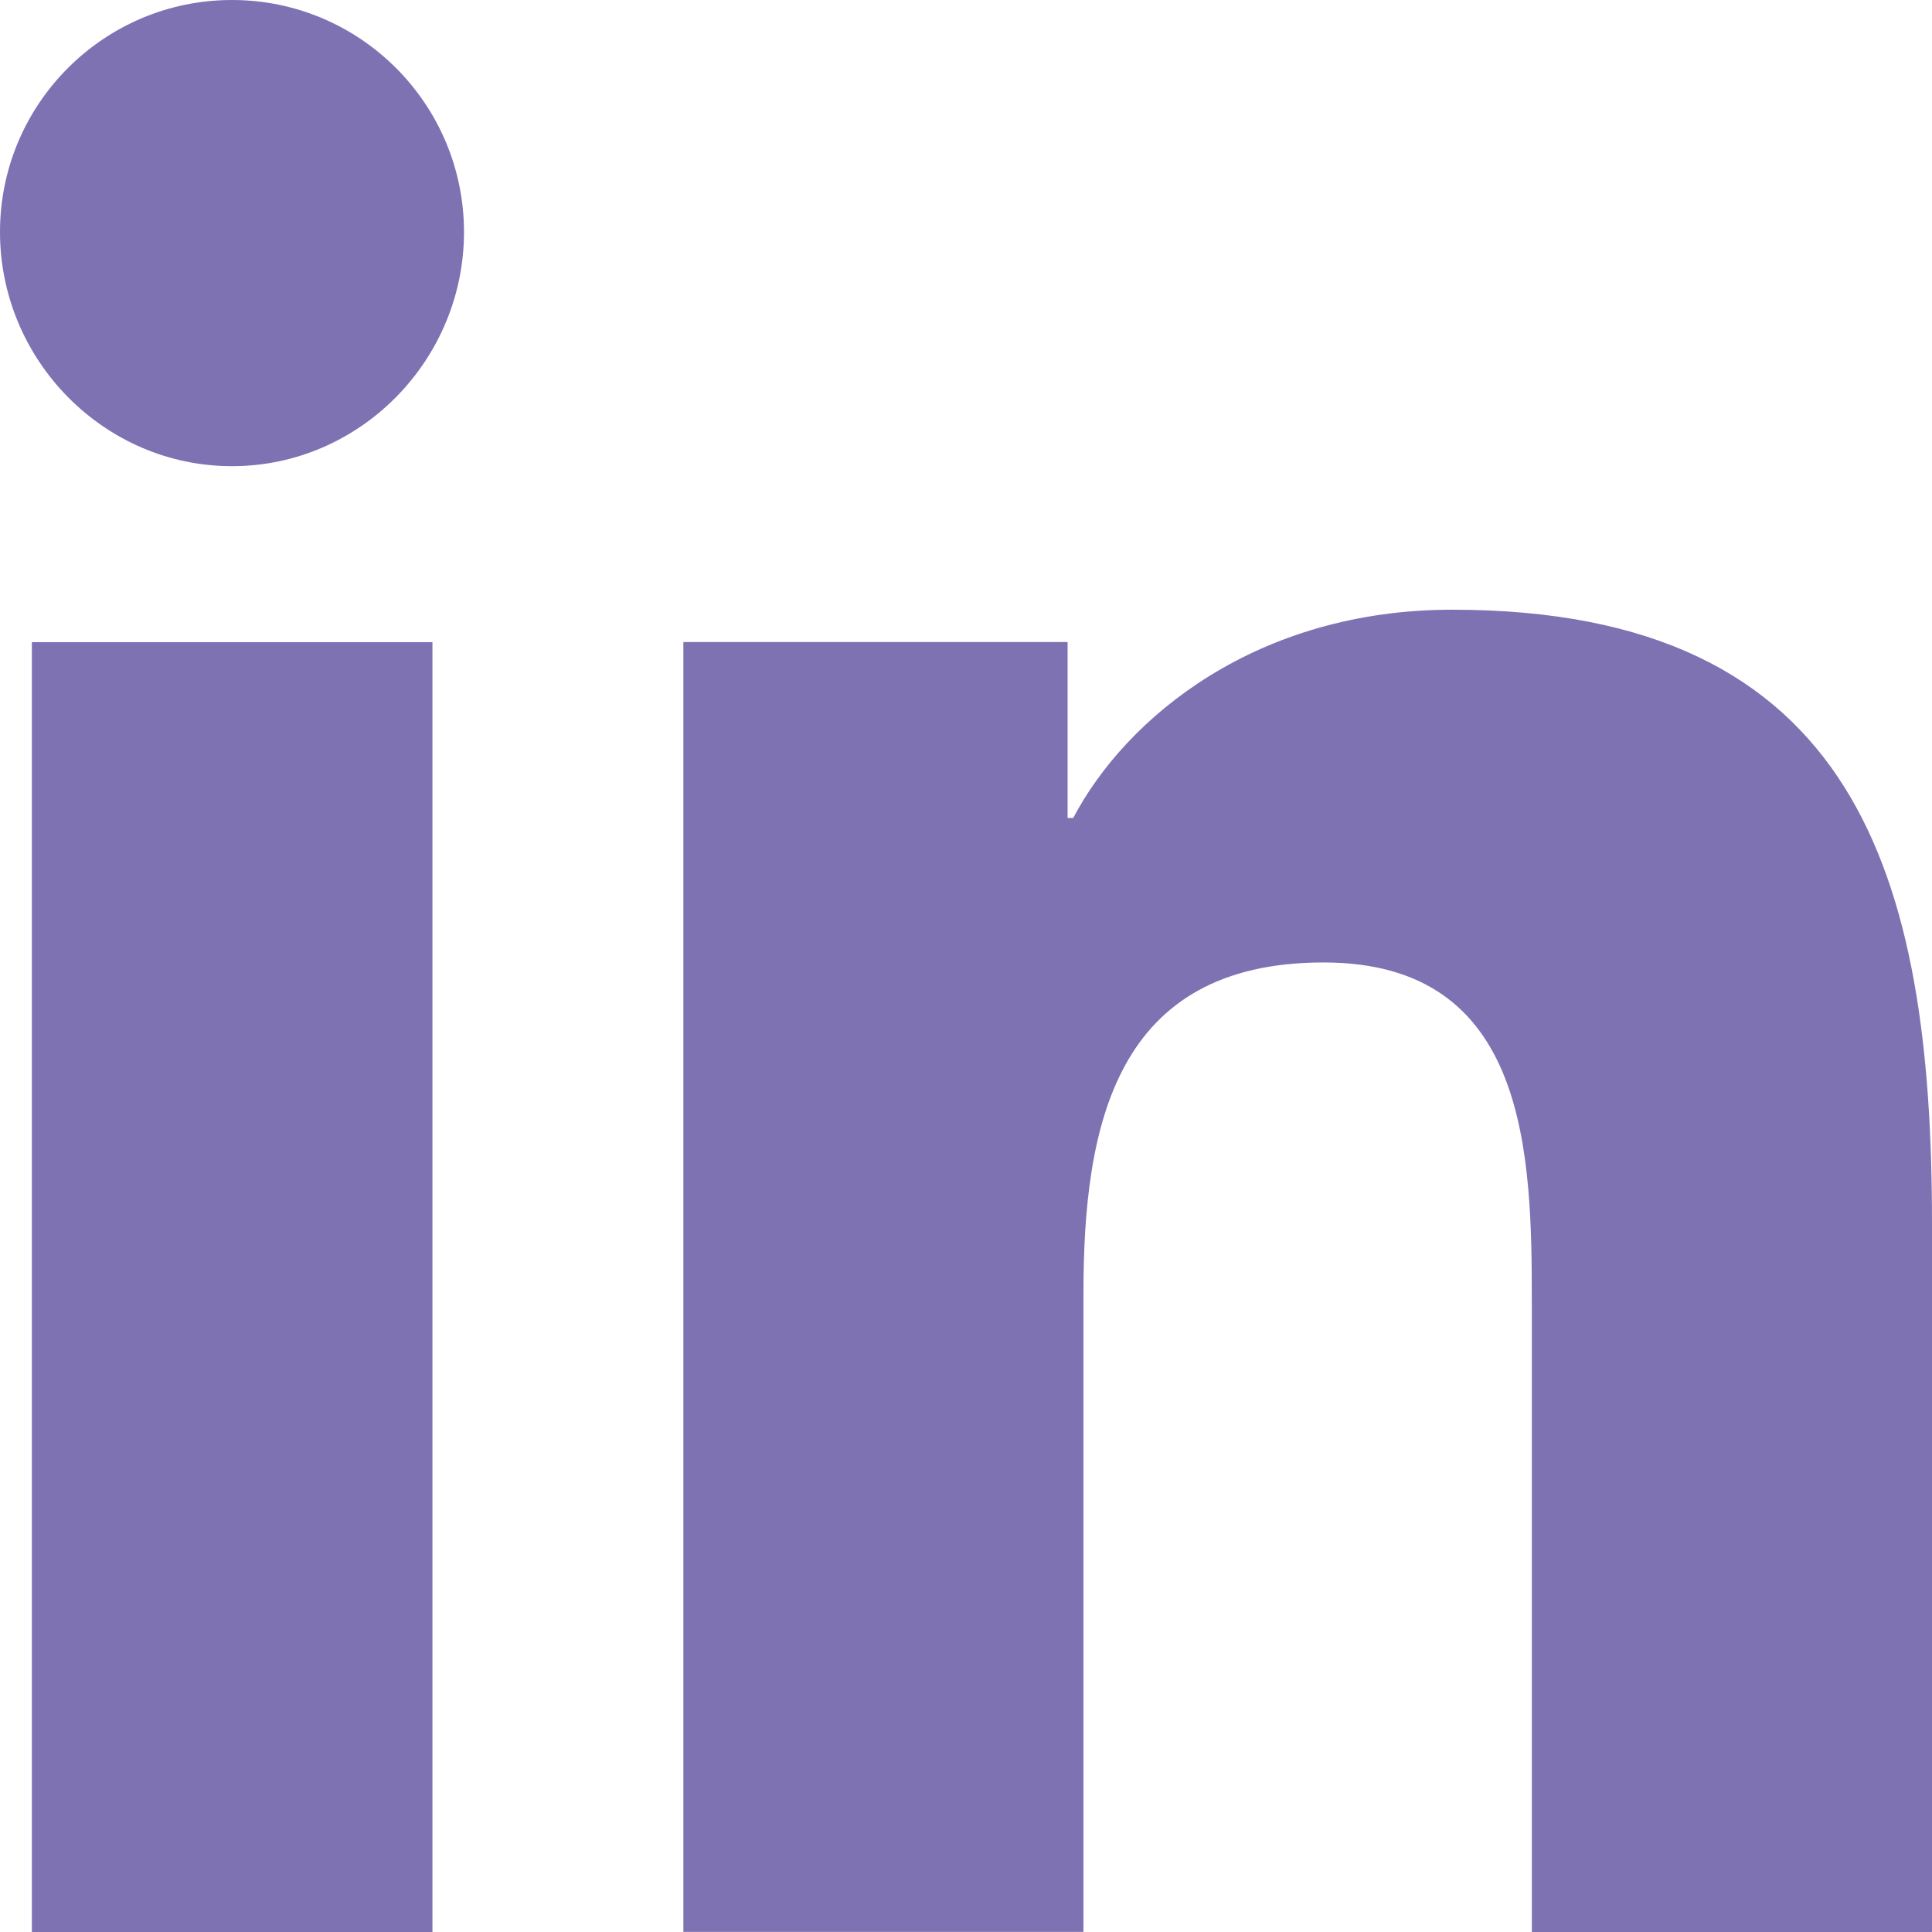
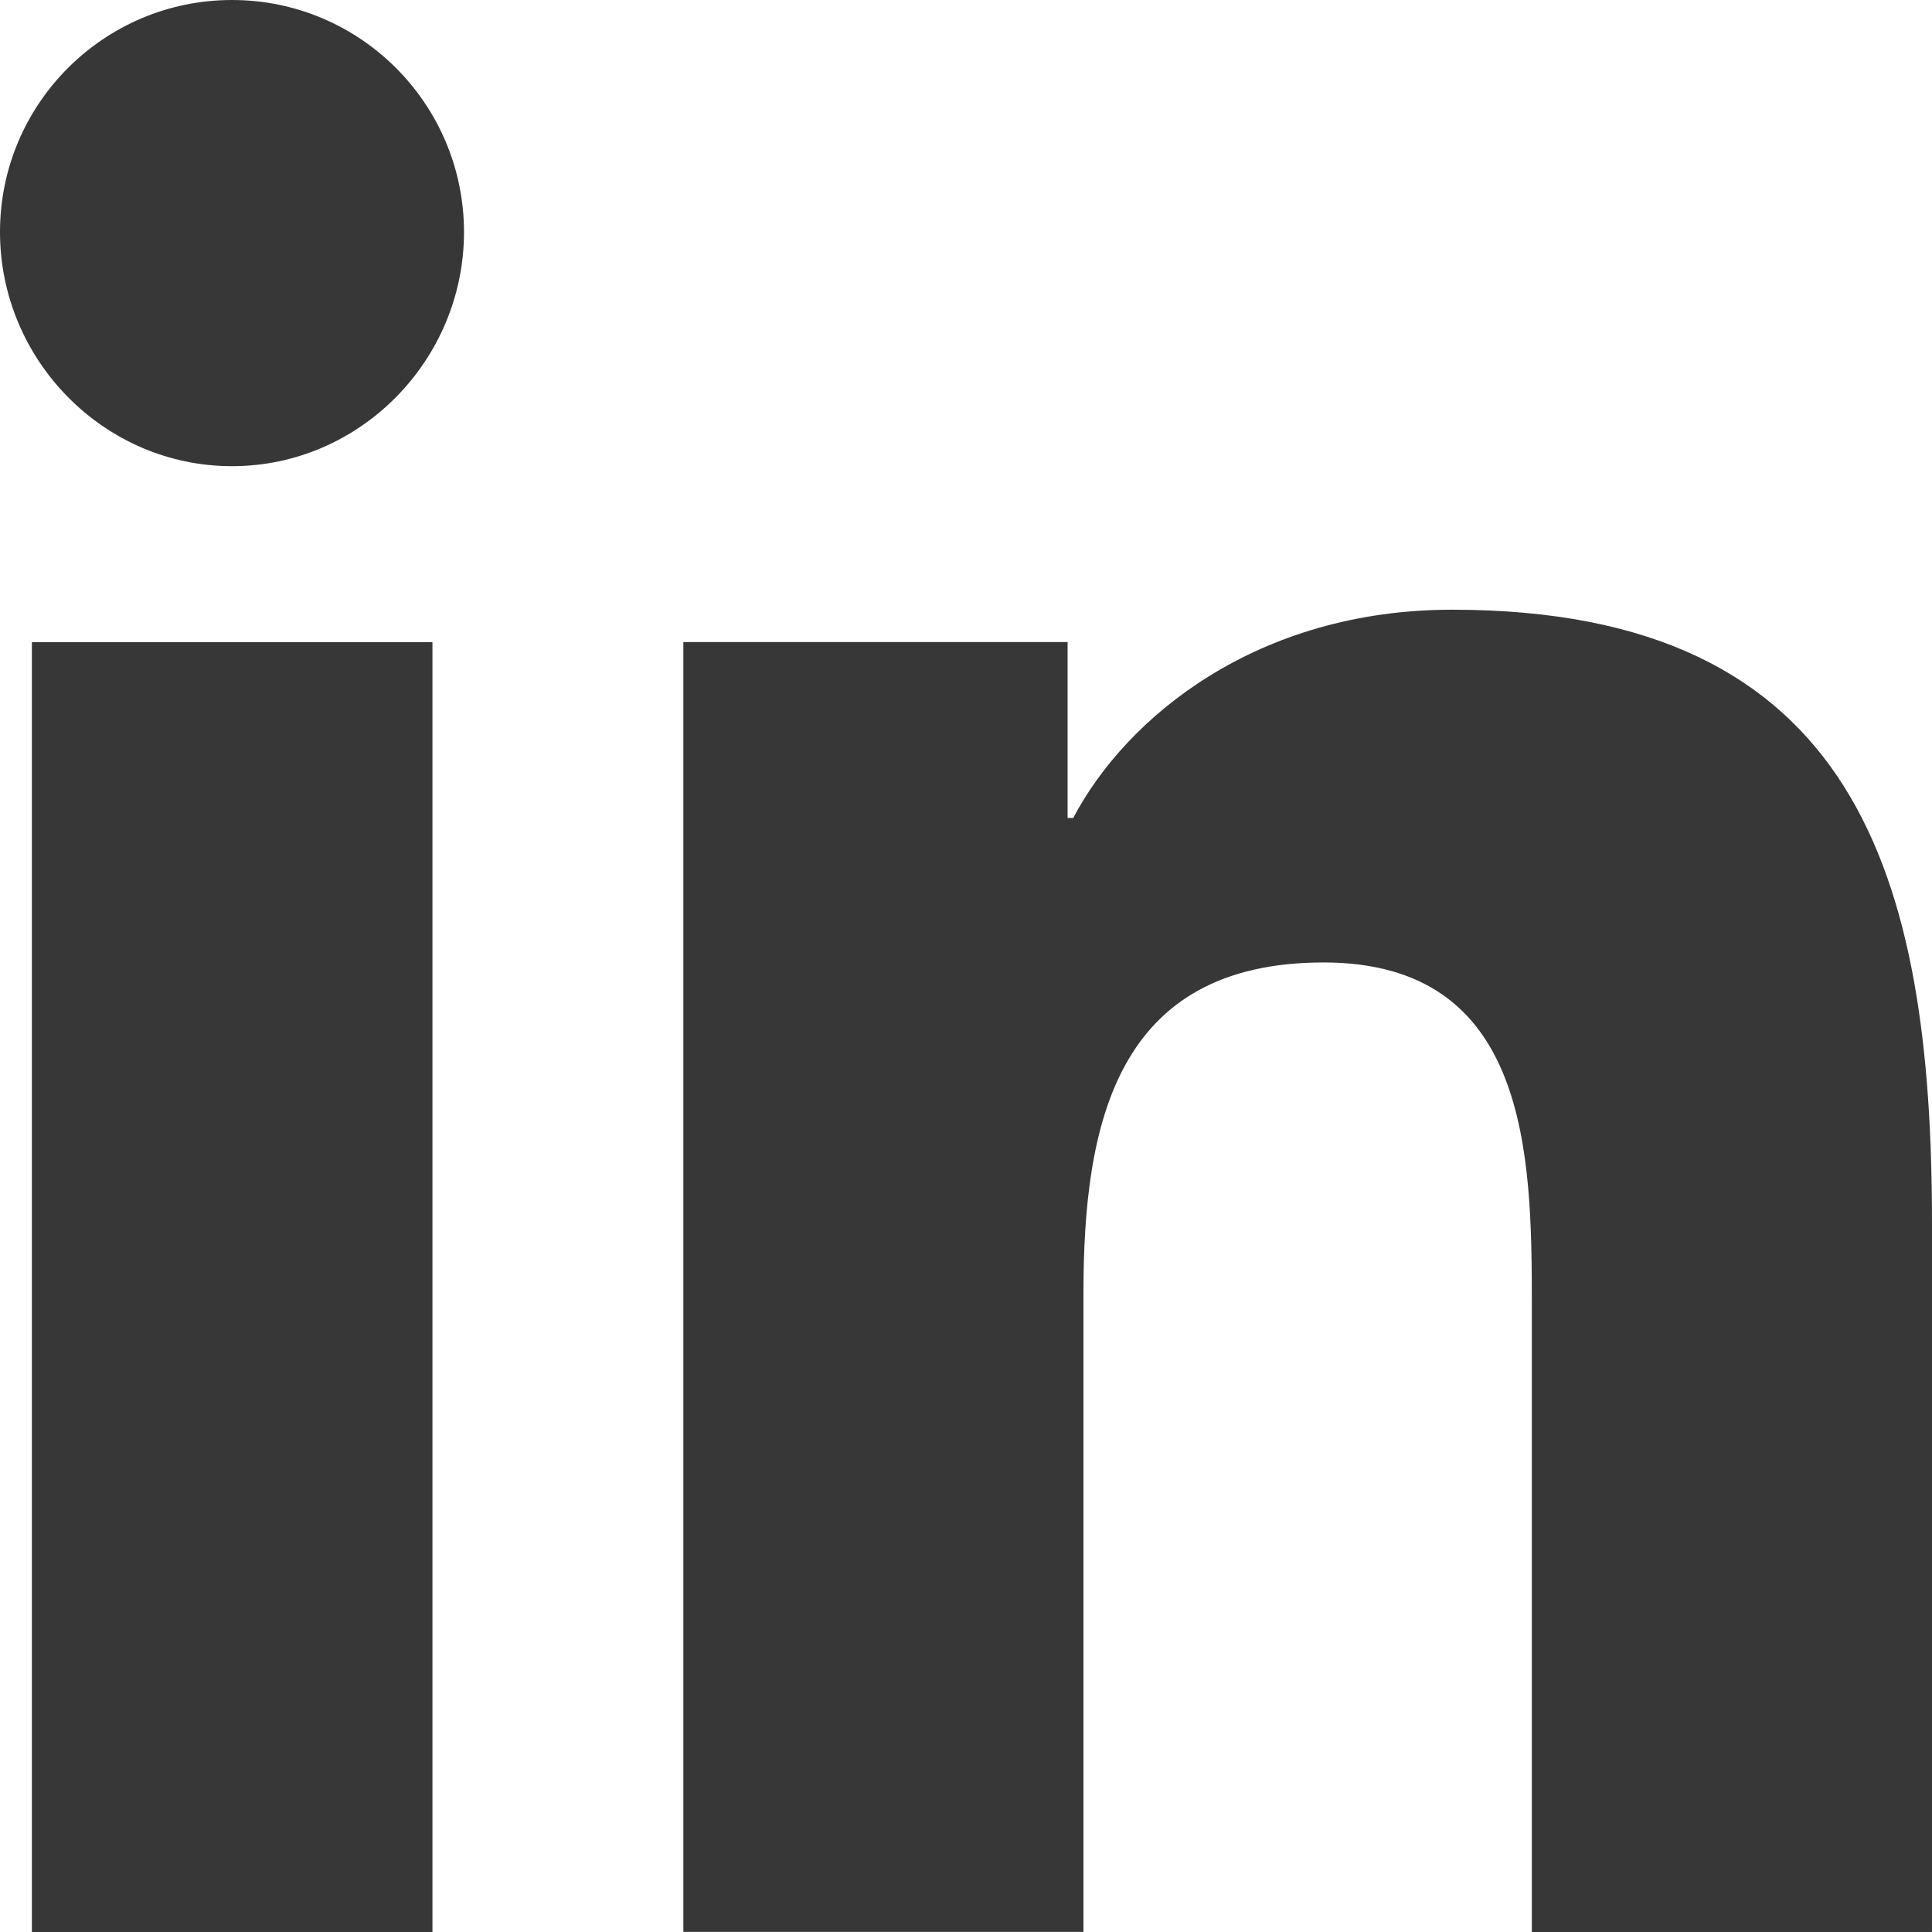
<svg xmlns="http://www.w3.org/2000/svg" id="Bold" enable-background="new 0 0 24 24" height="512" viewBox="0 0 24 24" width="512">
-   <path style="fill:#7E72B2;" d="m23.994 24v-.001h.006v-8.802c0-4.306-.927-7.623-5.961-7.623-2.42 0-4.044 1.328-4.707 2.587h-.07v-2.185h-4.773v16.023h4.97v-7.934c0-2.089.396-4.109 2.983-4.109 2.549 0 2.587 2.384 2.587 4.243v7.801z" />
-   <path style="fill:#7e72b2;" d="m.396 7.977h4.976v16.023h-4.976z" />
-   <path style="fill:#7e72b2;" d="m2.882 0c-1.591 0-2.882 1.291-2.882 2.882s1.291 2.909 2.882 2.909 2.882-1.318 2.882-2.909c-.001-1.591-1.292-2.882-2.882-2.882z" />
+   <path style="fill:#373737;" d="m23.994 24v-.001h.006v-8.802c0-4.306-.927-7.623-5.961-7.623-2.42 0-4.044 1.328-4.707 2.587h-.07v-2.185h-4.773v16.023h4.97v-7.934c0-2.089.396-4.109 2.983-4.109 2.549 0 2.587 2.384 2.587 4.243v7.801z" />
+   <path style="fill:#373737;" d="m.396 7.977h4.976v16.023h-4.976z" />
+   <path style="fill:#373737;" d="m2.882 0c-1.591 0-2.882 1.291-2.882 2.882s1.291 2.909 2.882 2.909 2.882-1.318 2.882-2.909c-.001-1.591-1.292-2.882-2.882-2.882z" />
</svg>
